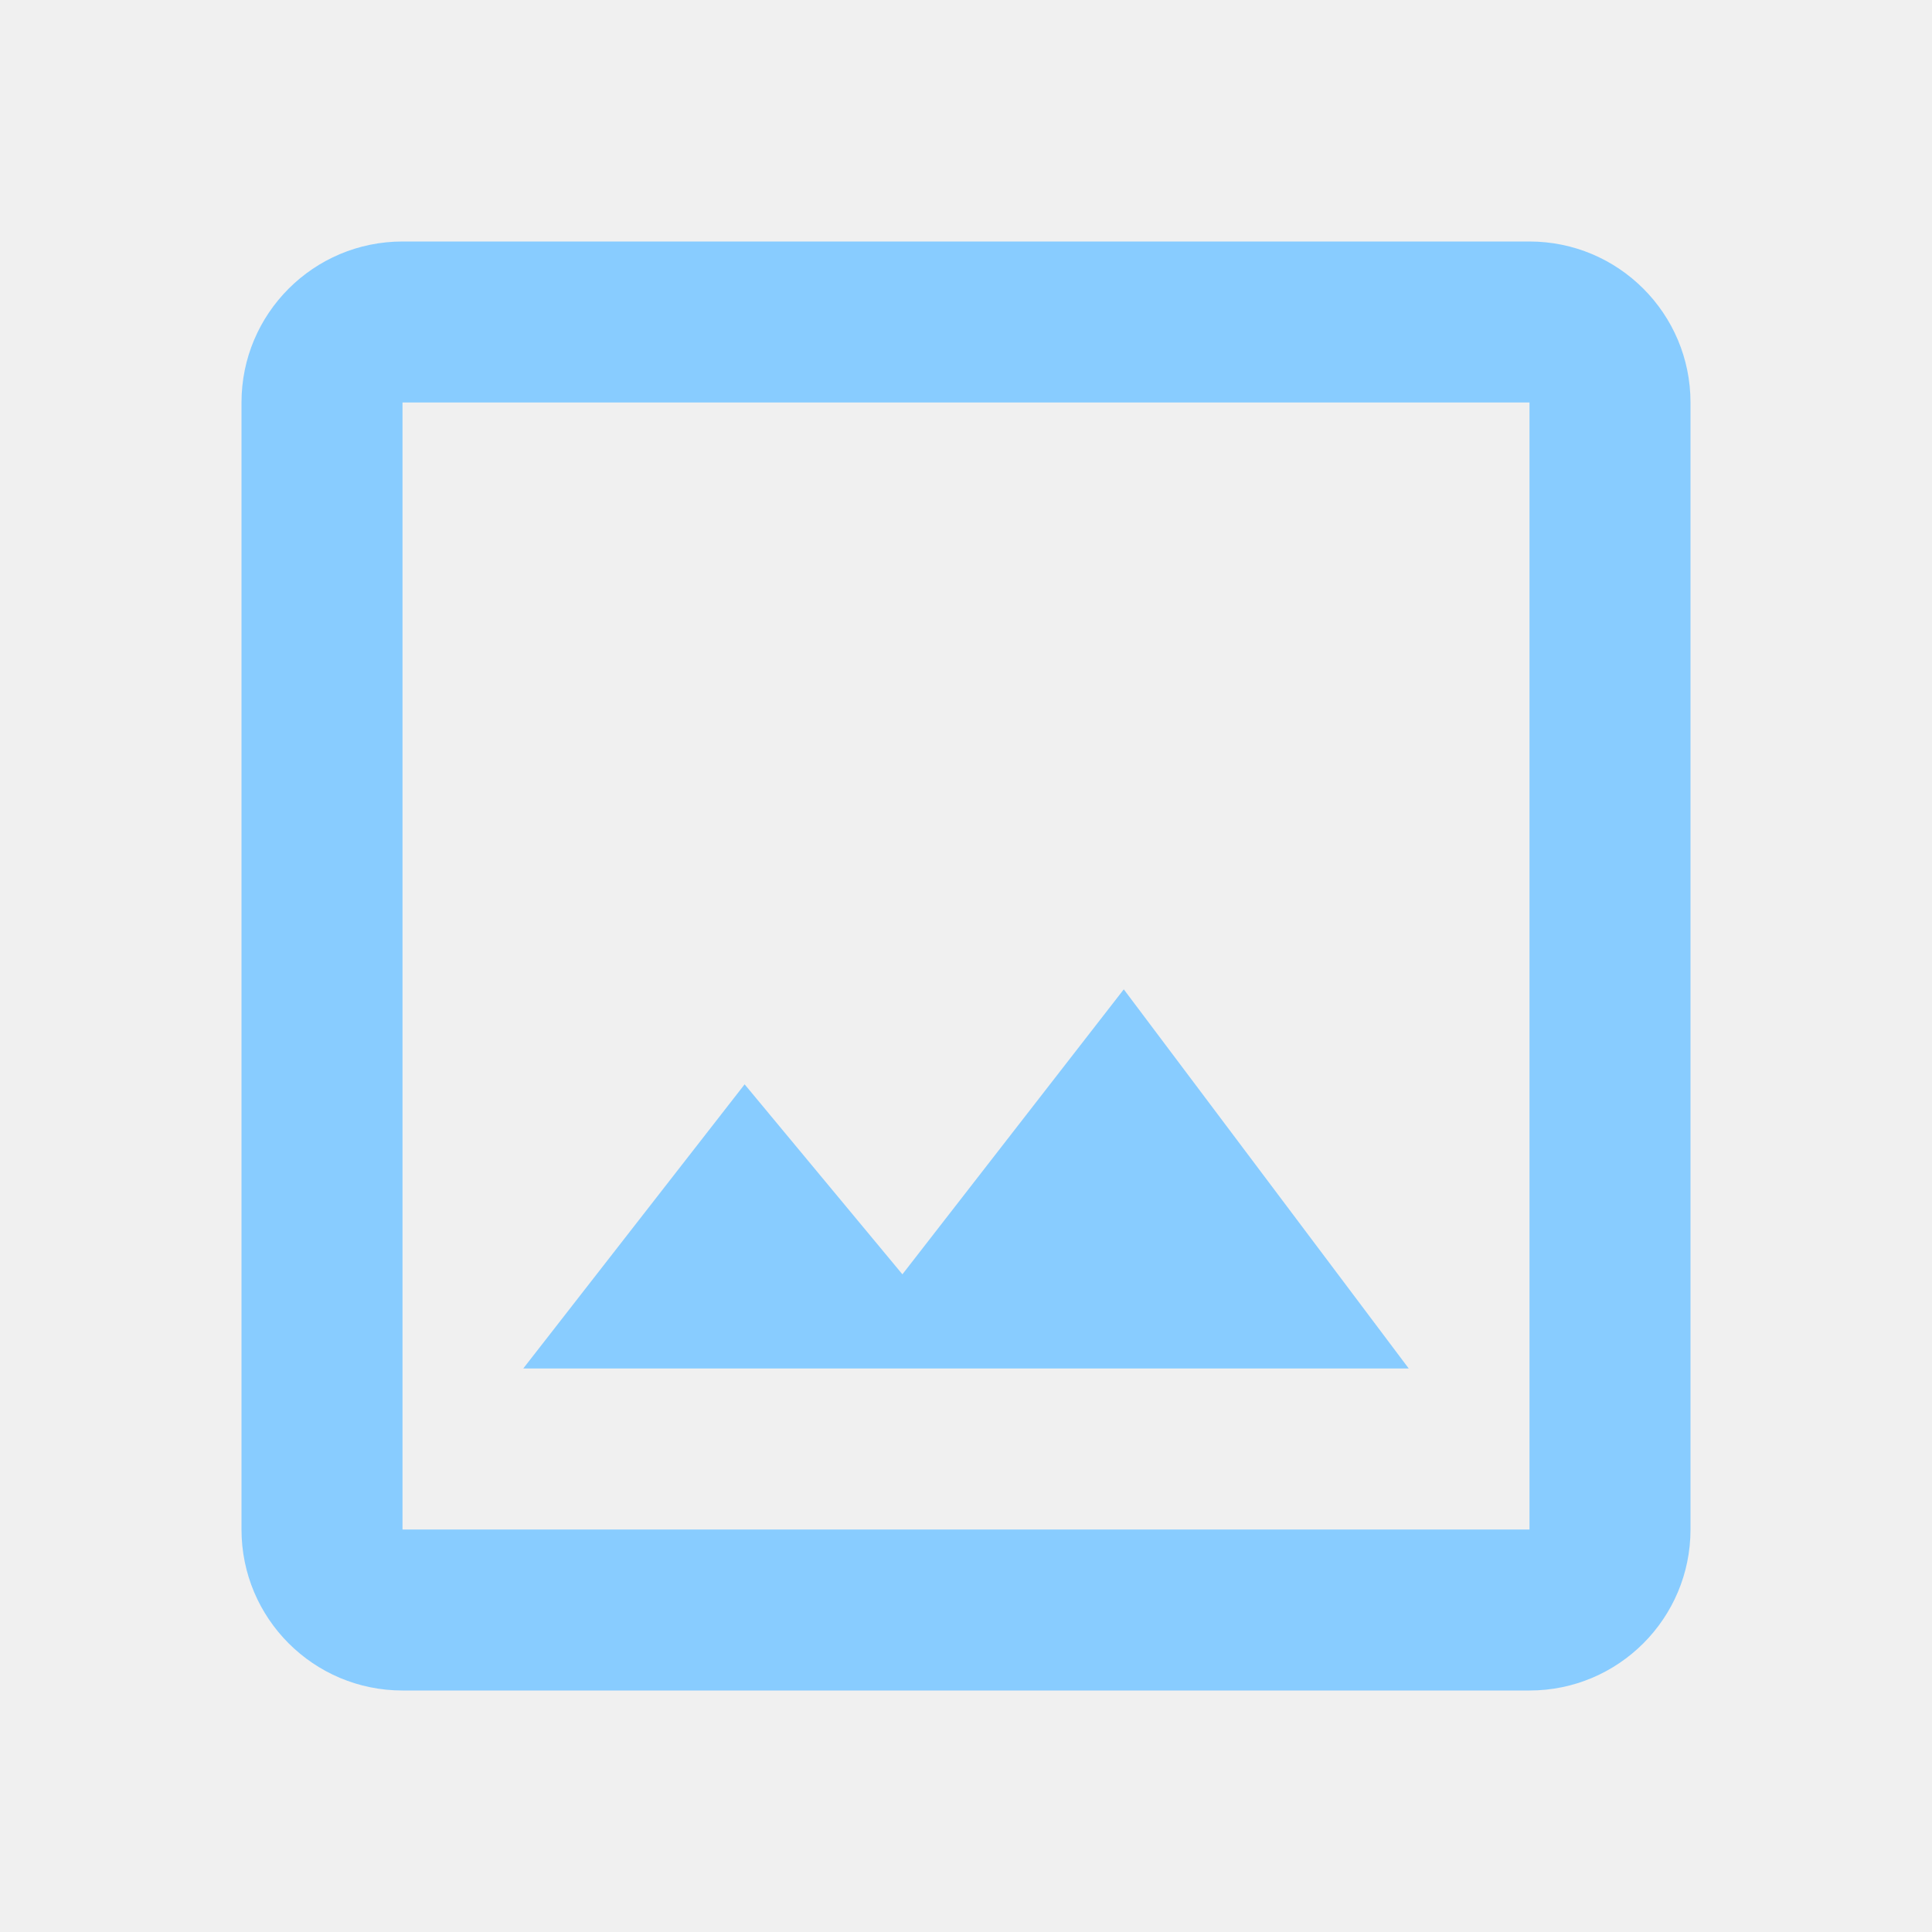
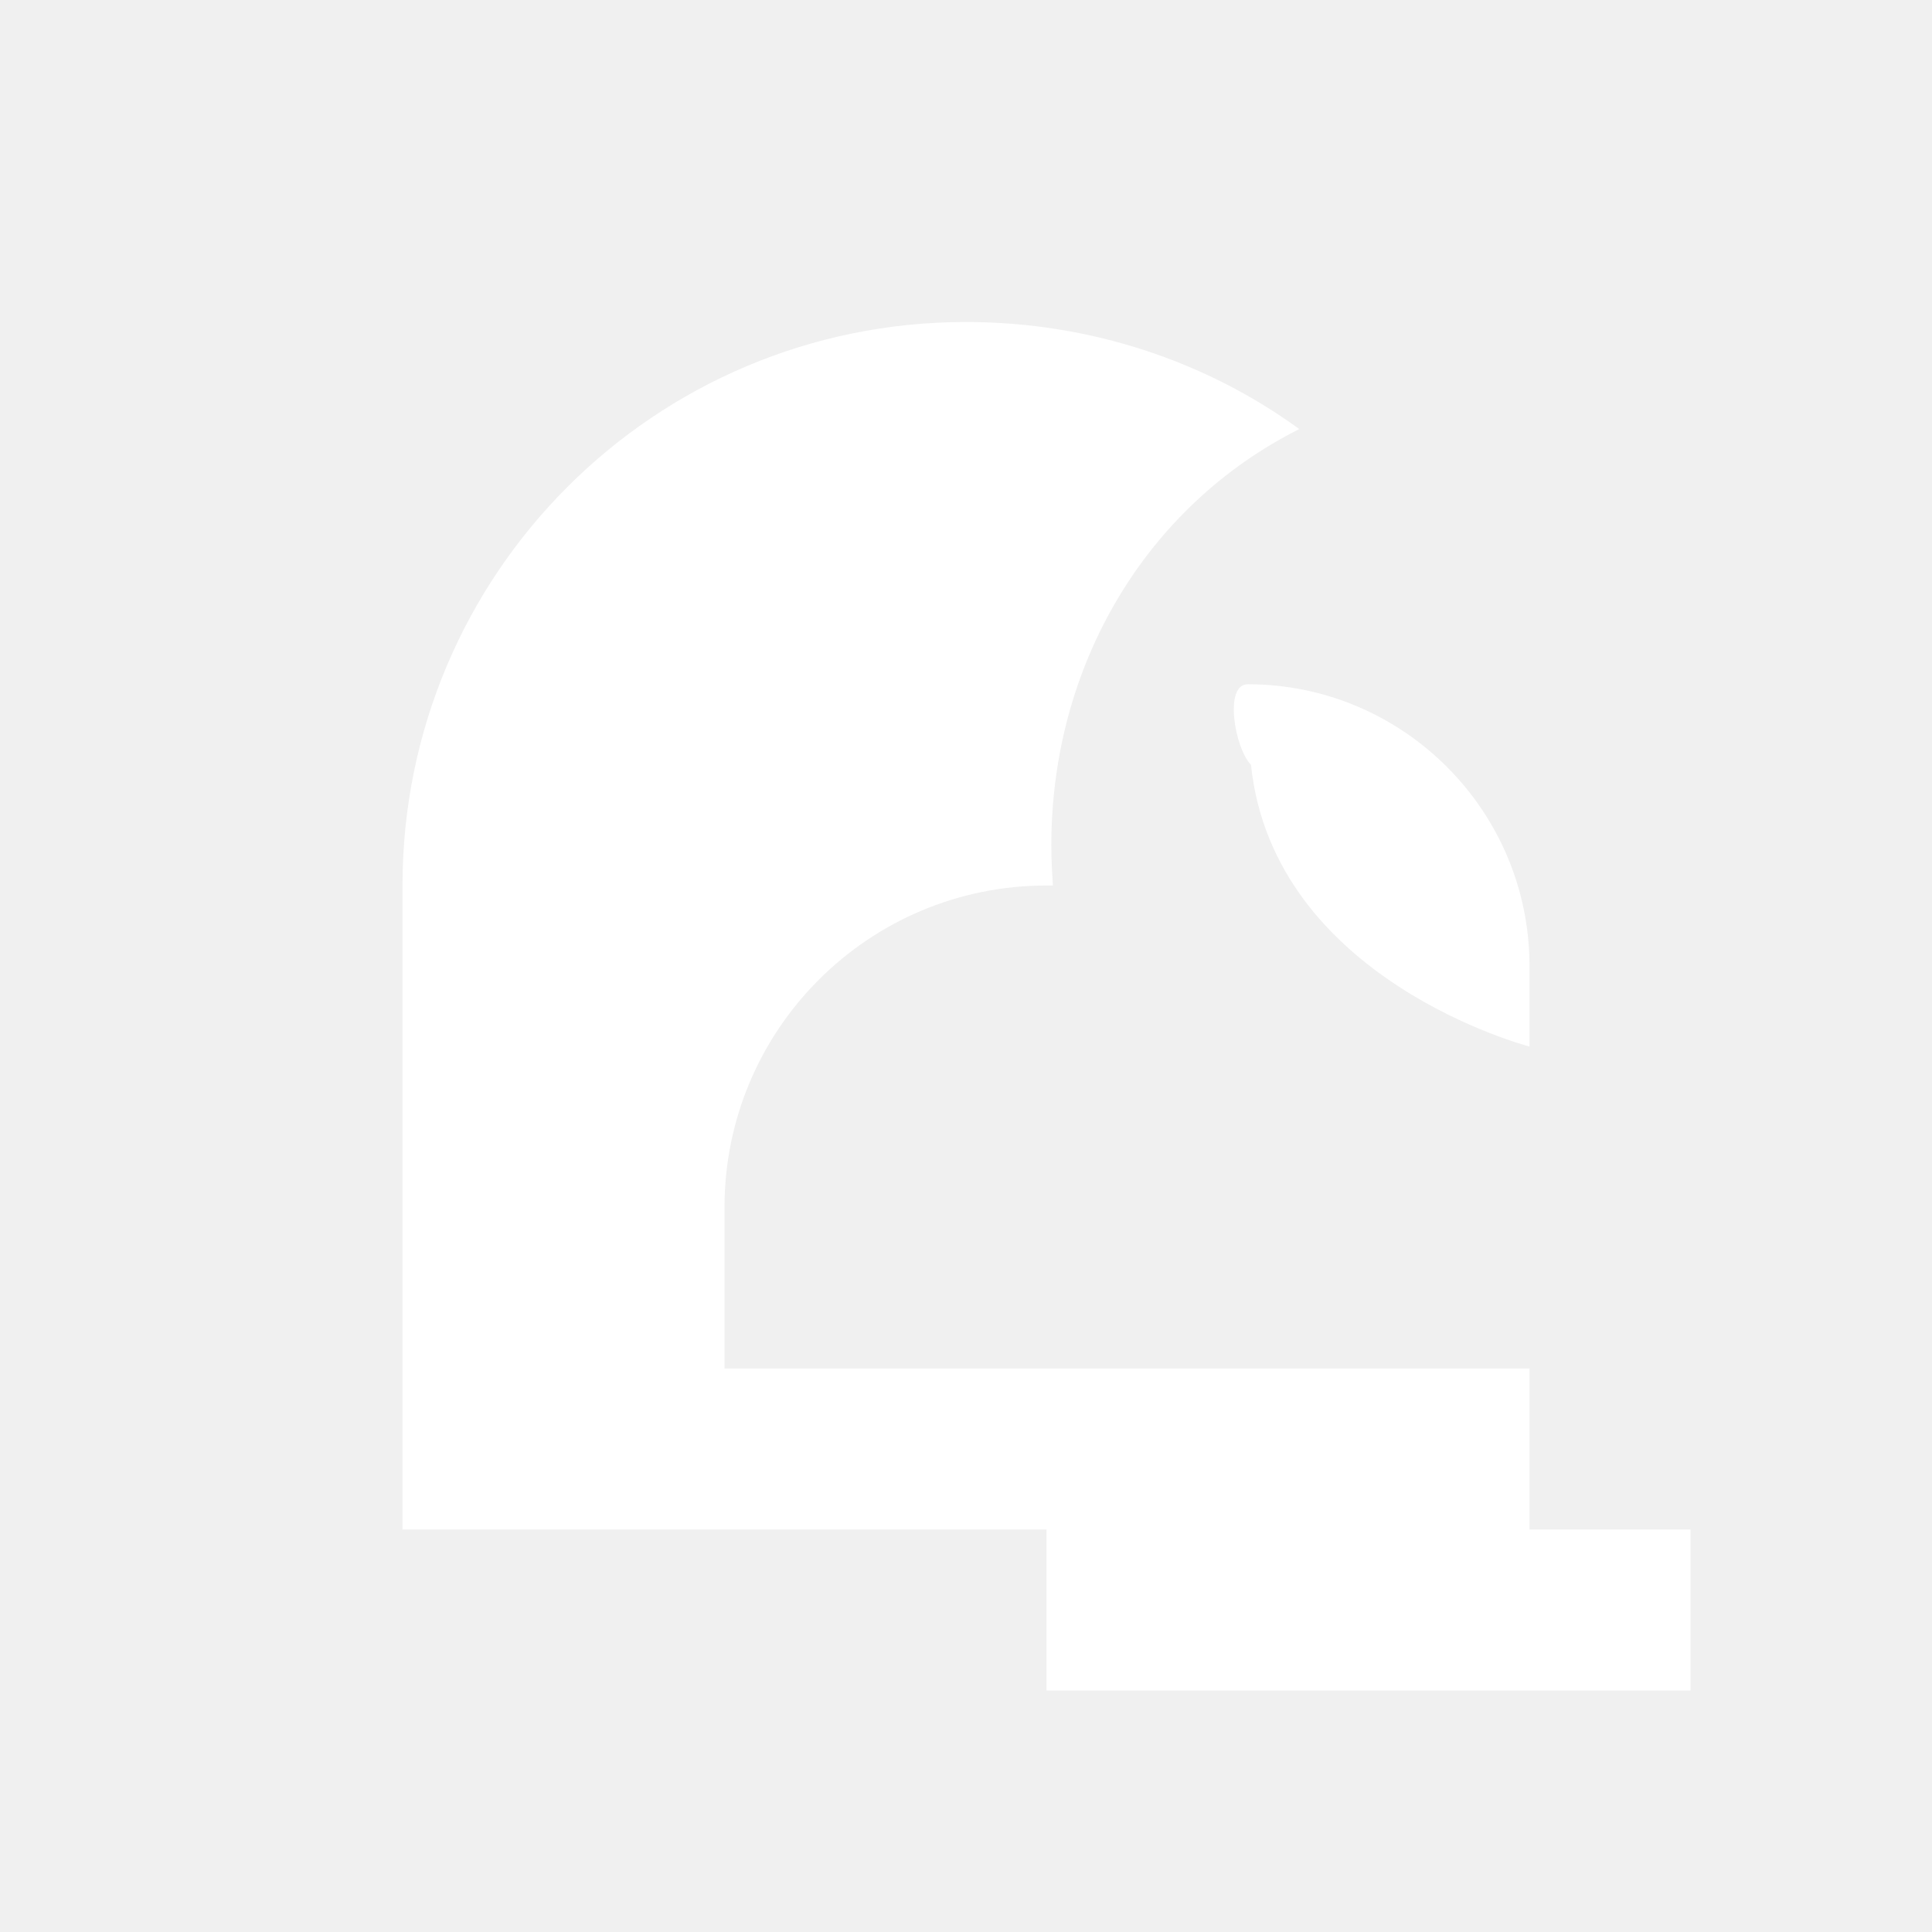
- <svg xmlns="http://www.w3.org/2000/svg" viewBox="0 0 24 24" fill="#88ccff">
-   <path d="M19,19H5V5H19M19,3H5A2,2 0 0,0 3,5V19A2,2 0 0,0 5,21H19A2,2 0 0,0 21,19V5A2,2 0 0,0 19,3M13.96,12.29L11.21,15.83L9.25,13.47L6.5,17H17.5L13.96,12.29Z" />
+ <svg xmlns="http://www.w3.org/2000/svg" viewBox="0 0 24 24" fill="#ffffff">
+   <path d="M19,19H5V11C5,7.13 8.13,4 12,4C13.56,4 15,4.5 16.14,5.33C14.23,6.29 13.06,8.27 13.06,10.5C13.06,10.68 13.07,10.85 13.08,11H13C10.79,11 9,12.79 9,15V17H19V19M15.54,9.5C15.82,12.18 19,13 19,13V12C19,10.07 17.43,8.5 15.5,8.5C15.2,8.5 15.34,9.3 15.54,9.5M13,21H21V19H13V21Z" />
</svg>
